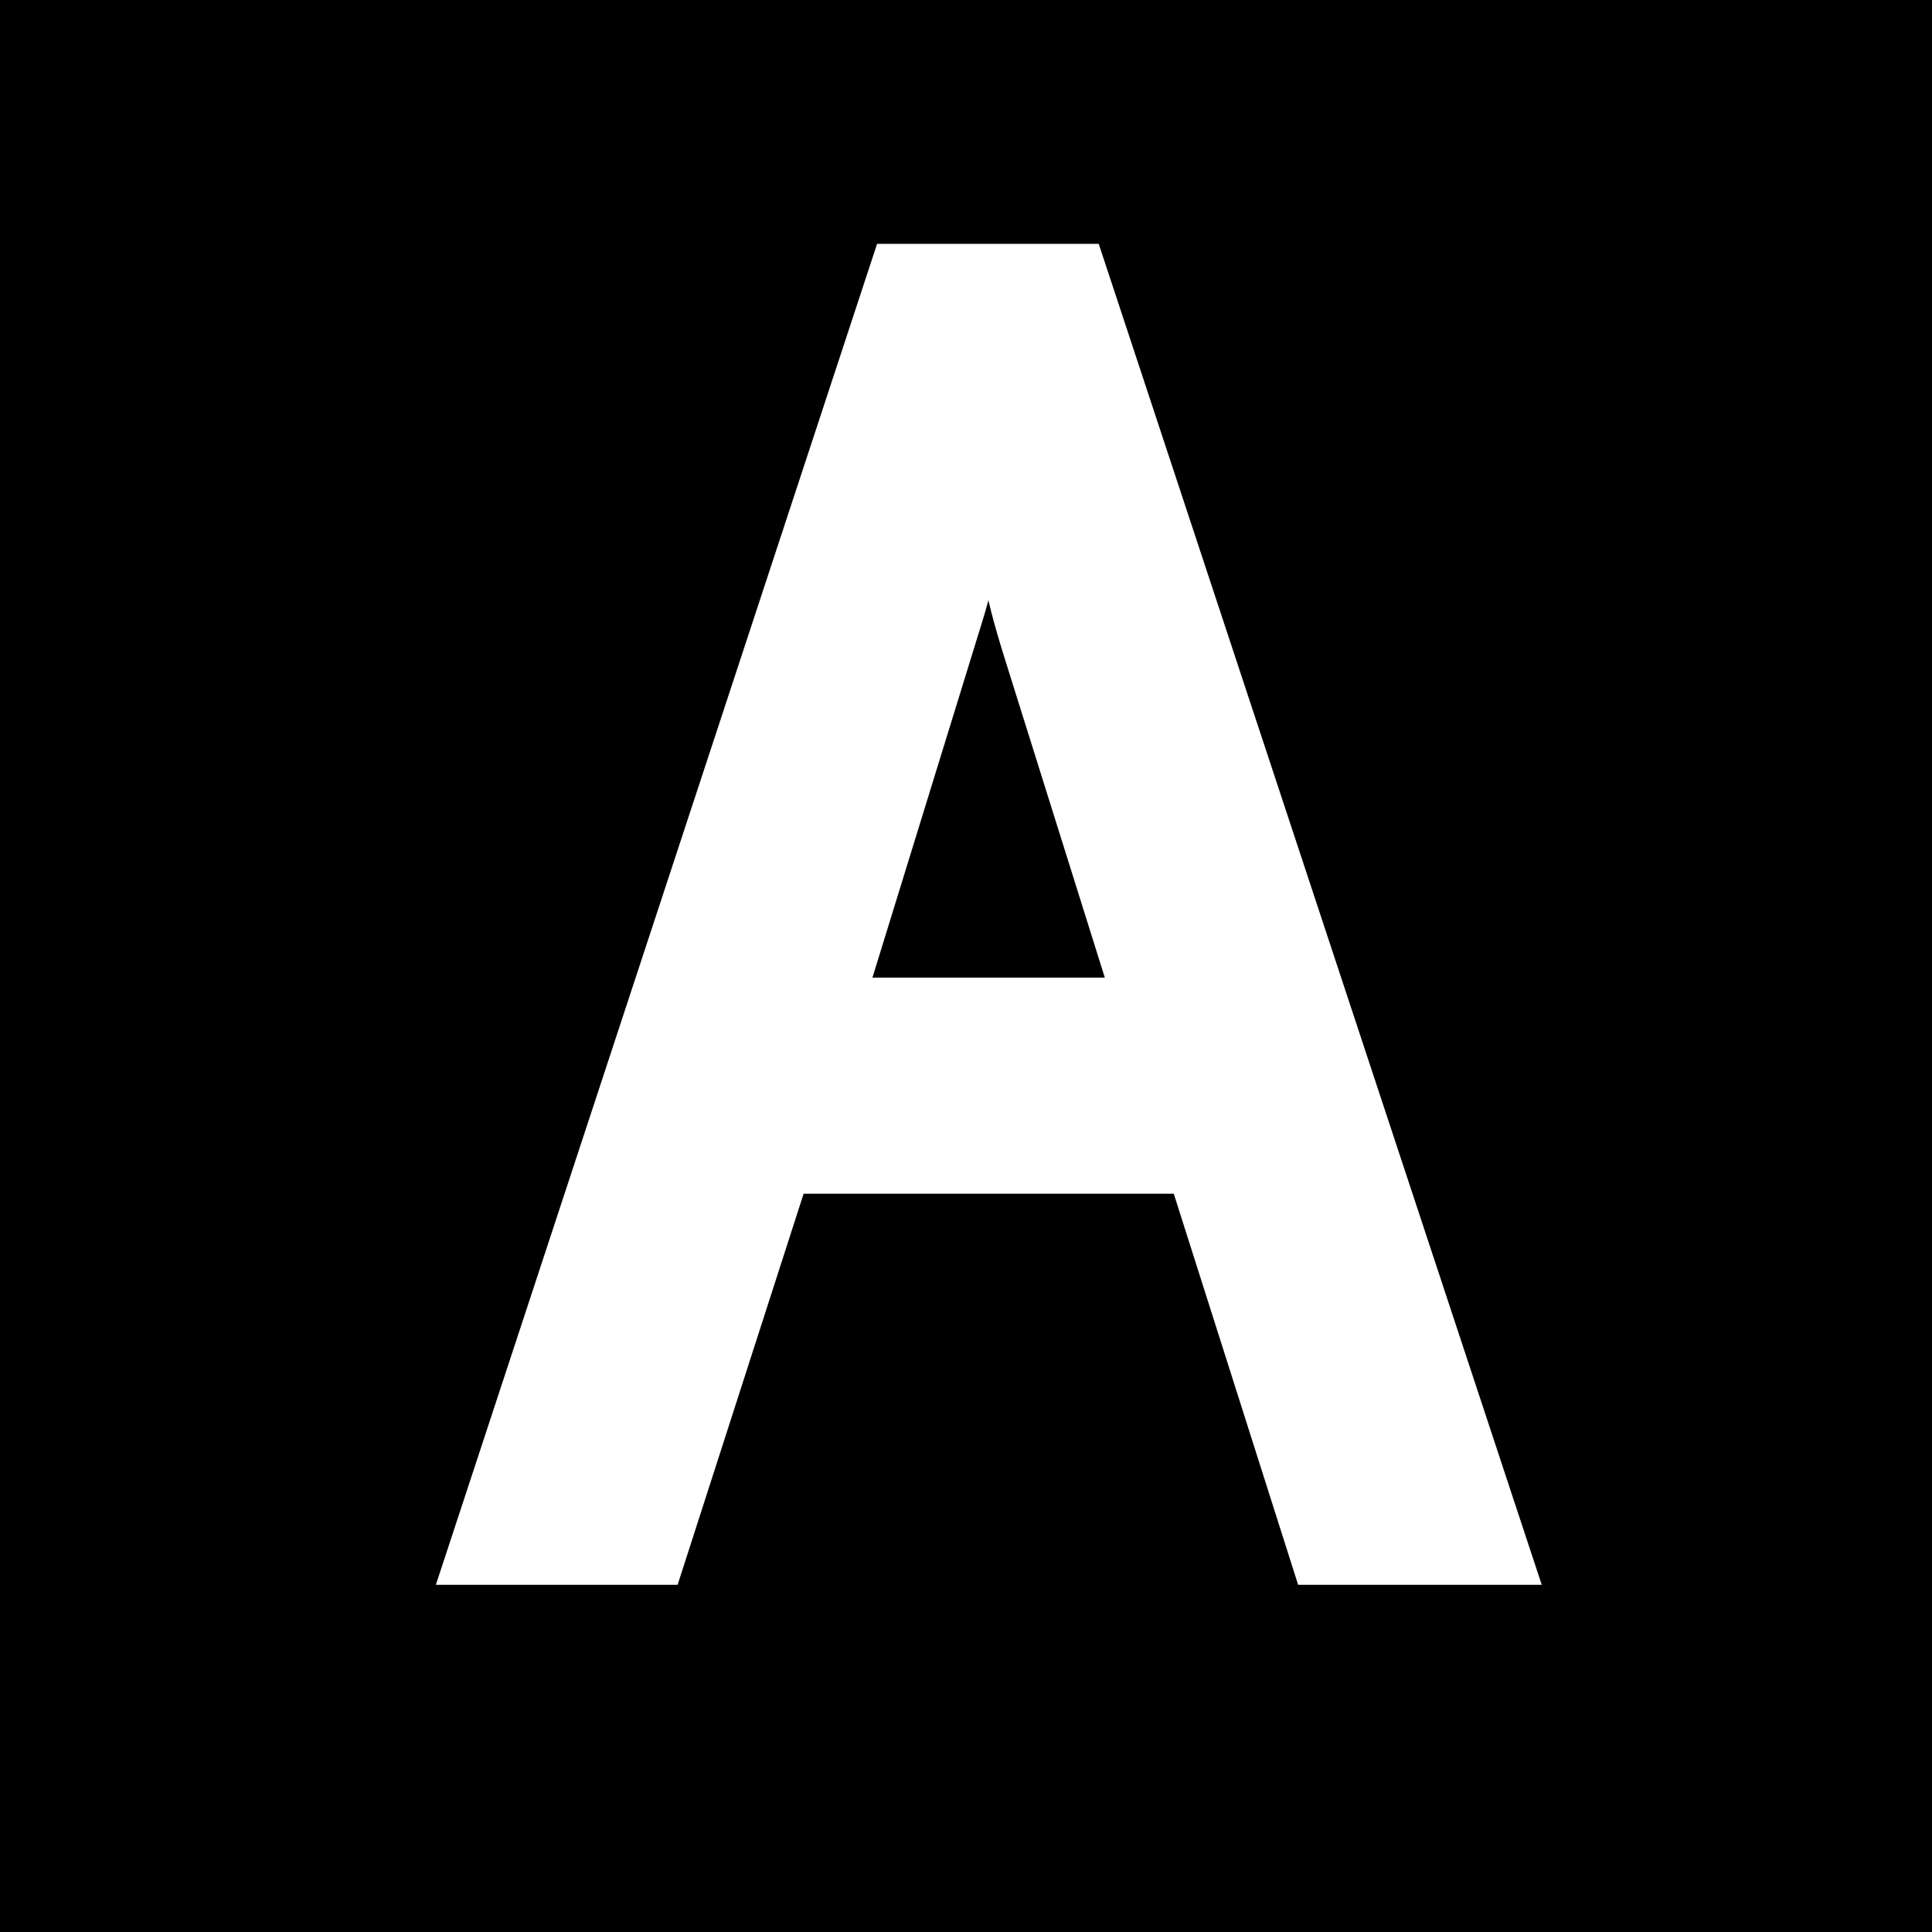
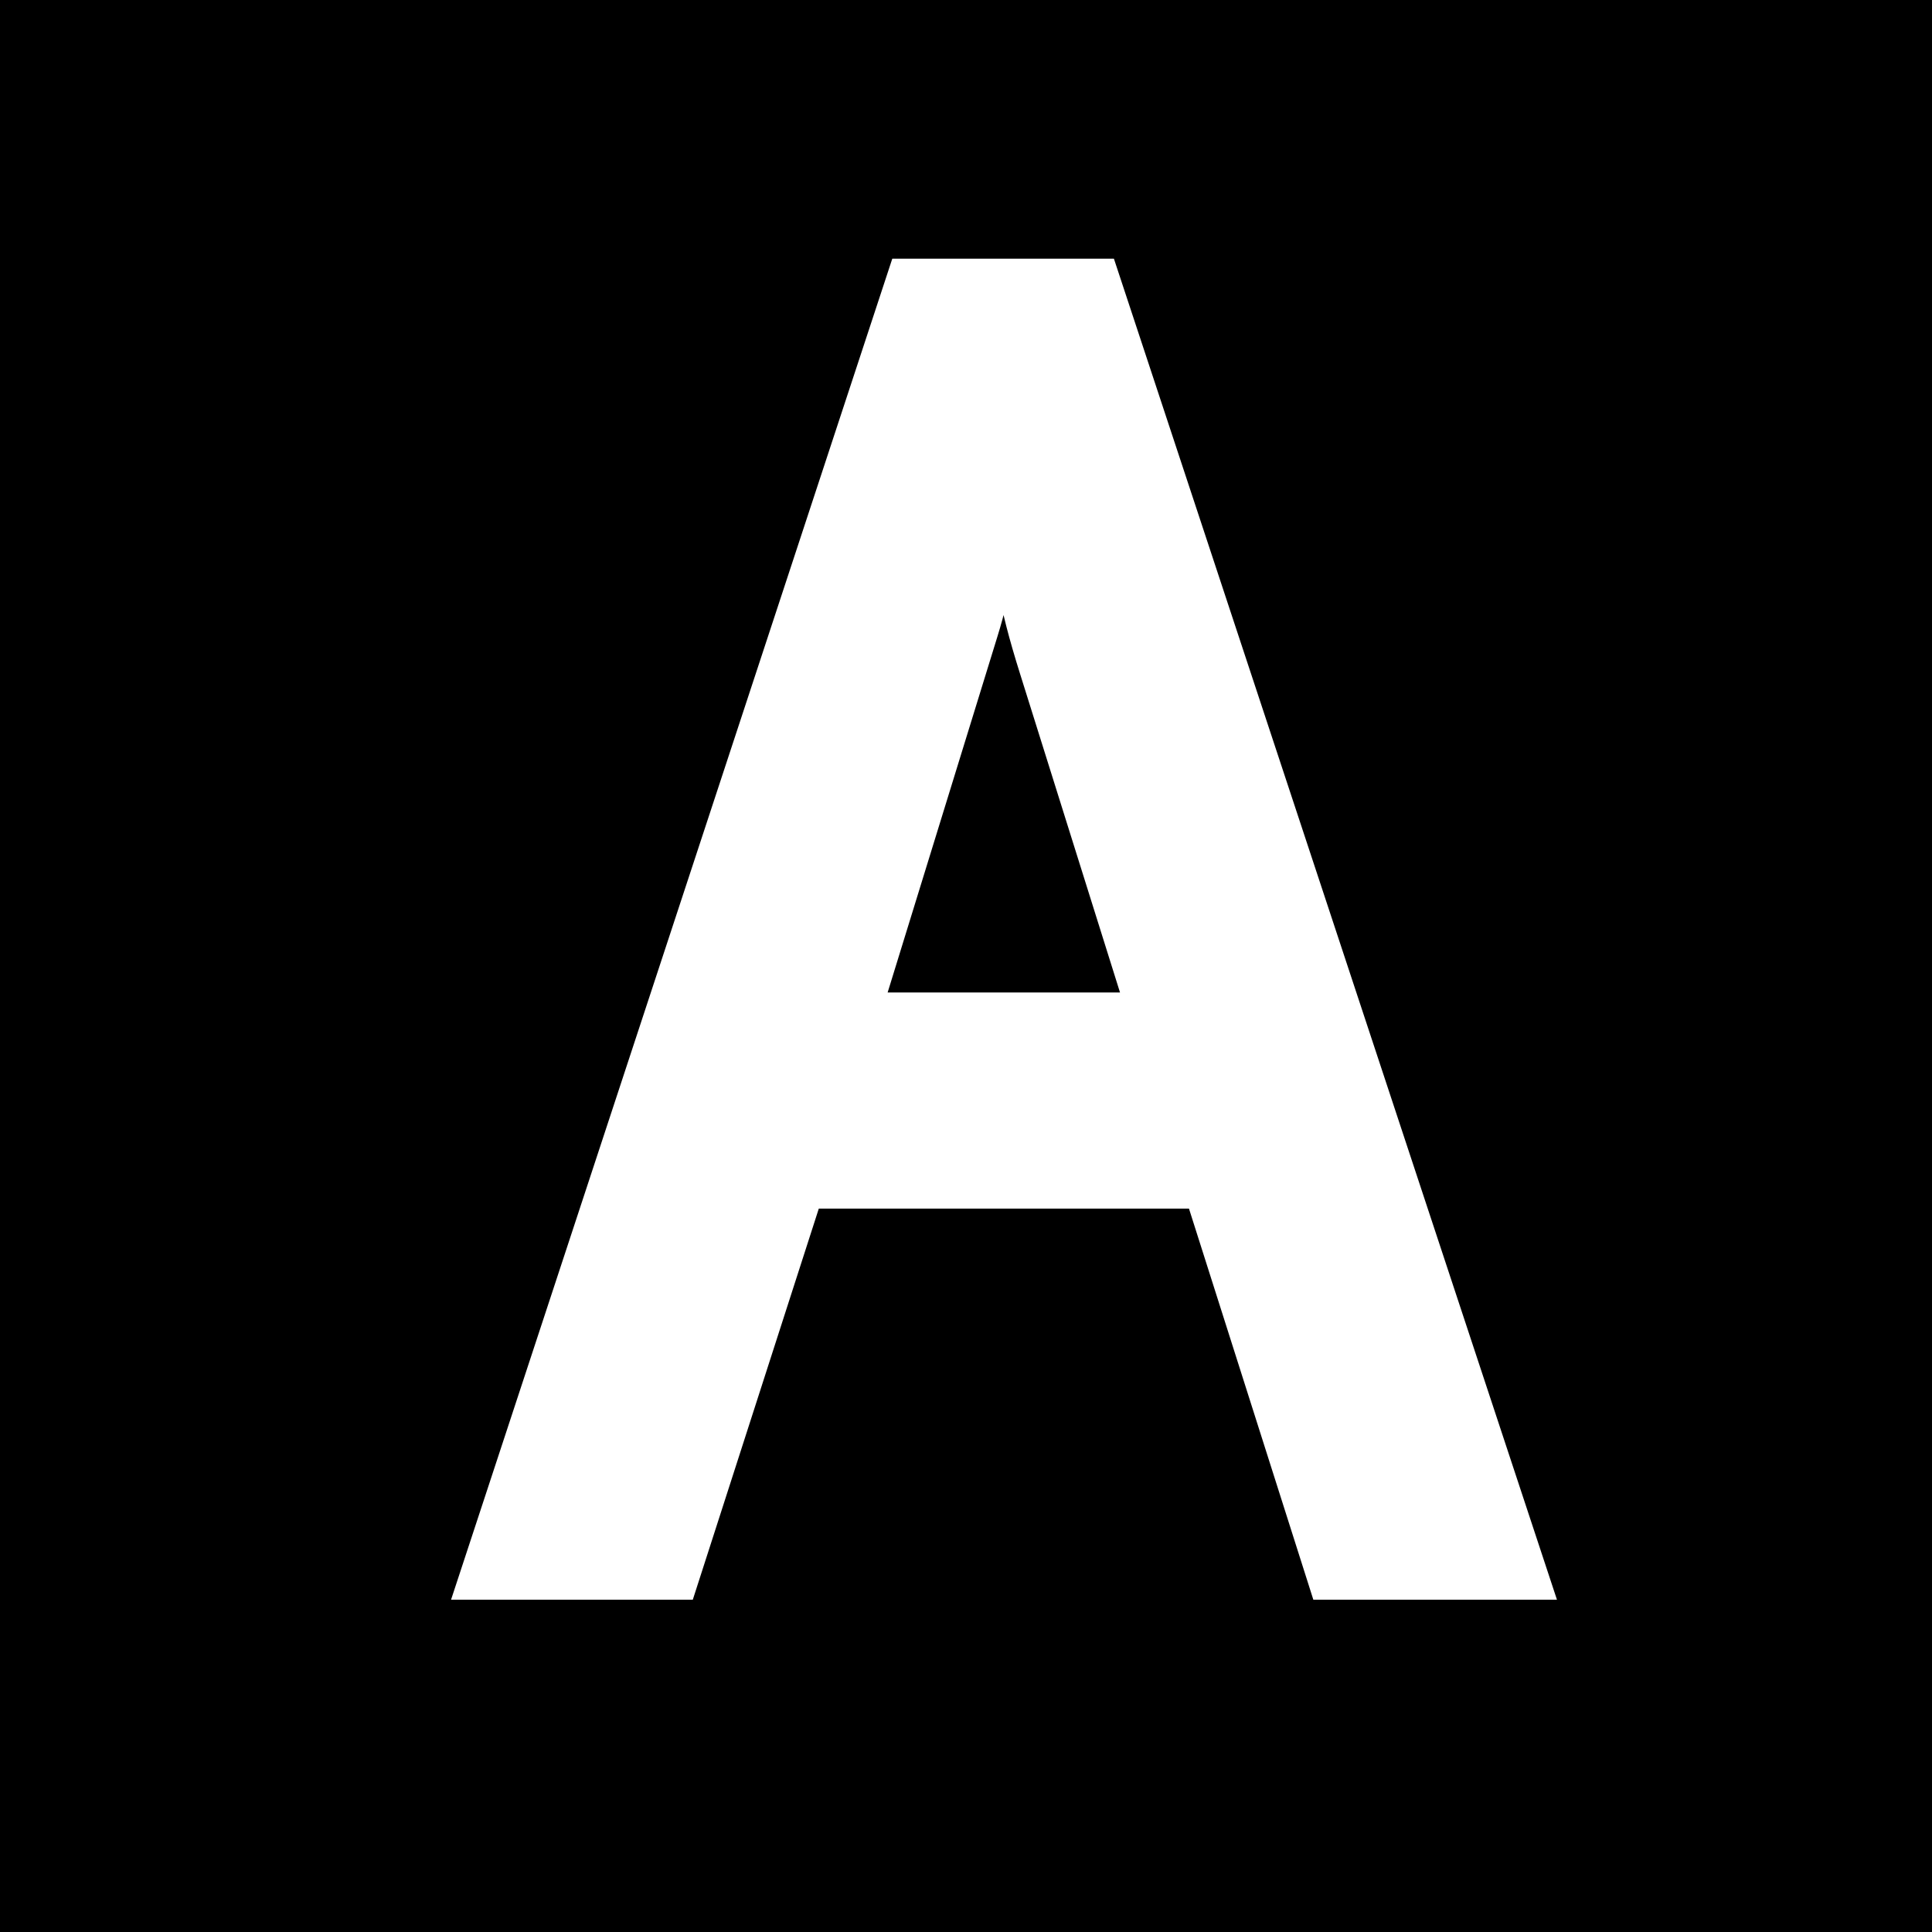
<svg xmlns="http://www.w3.org/2000/svg" width="100%" height="100%" viewBox="0 0 500 500" version="1.1" xml:space="preserve" style="fill-rule:evenodd;clip-rule:evenodd;stroke-linejoin:round;stroke-miterlimit:2;">
  <rect x="0" y="0" width="500" height="500" style="fill:#000000;" />
-   <text x="109.066px" y="410.152px" style="fill:#FFFFFF;font-family:'Noto Mono';font-weight:700;font-size:457.578px;">A
- </text>
+   <text x="113px" y="414px" style="fill:#FFFFFF;font-family:'Noto Mono', 'Noto Sans Mono';font-weight:700;font-size:457.578px;">A</text>
</svg>
